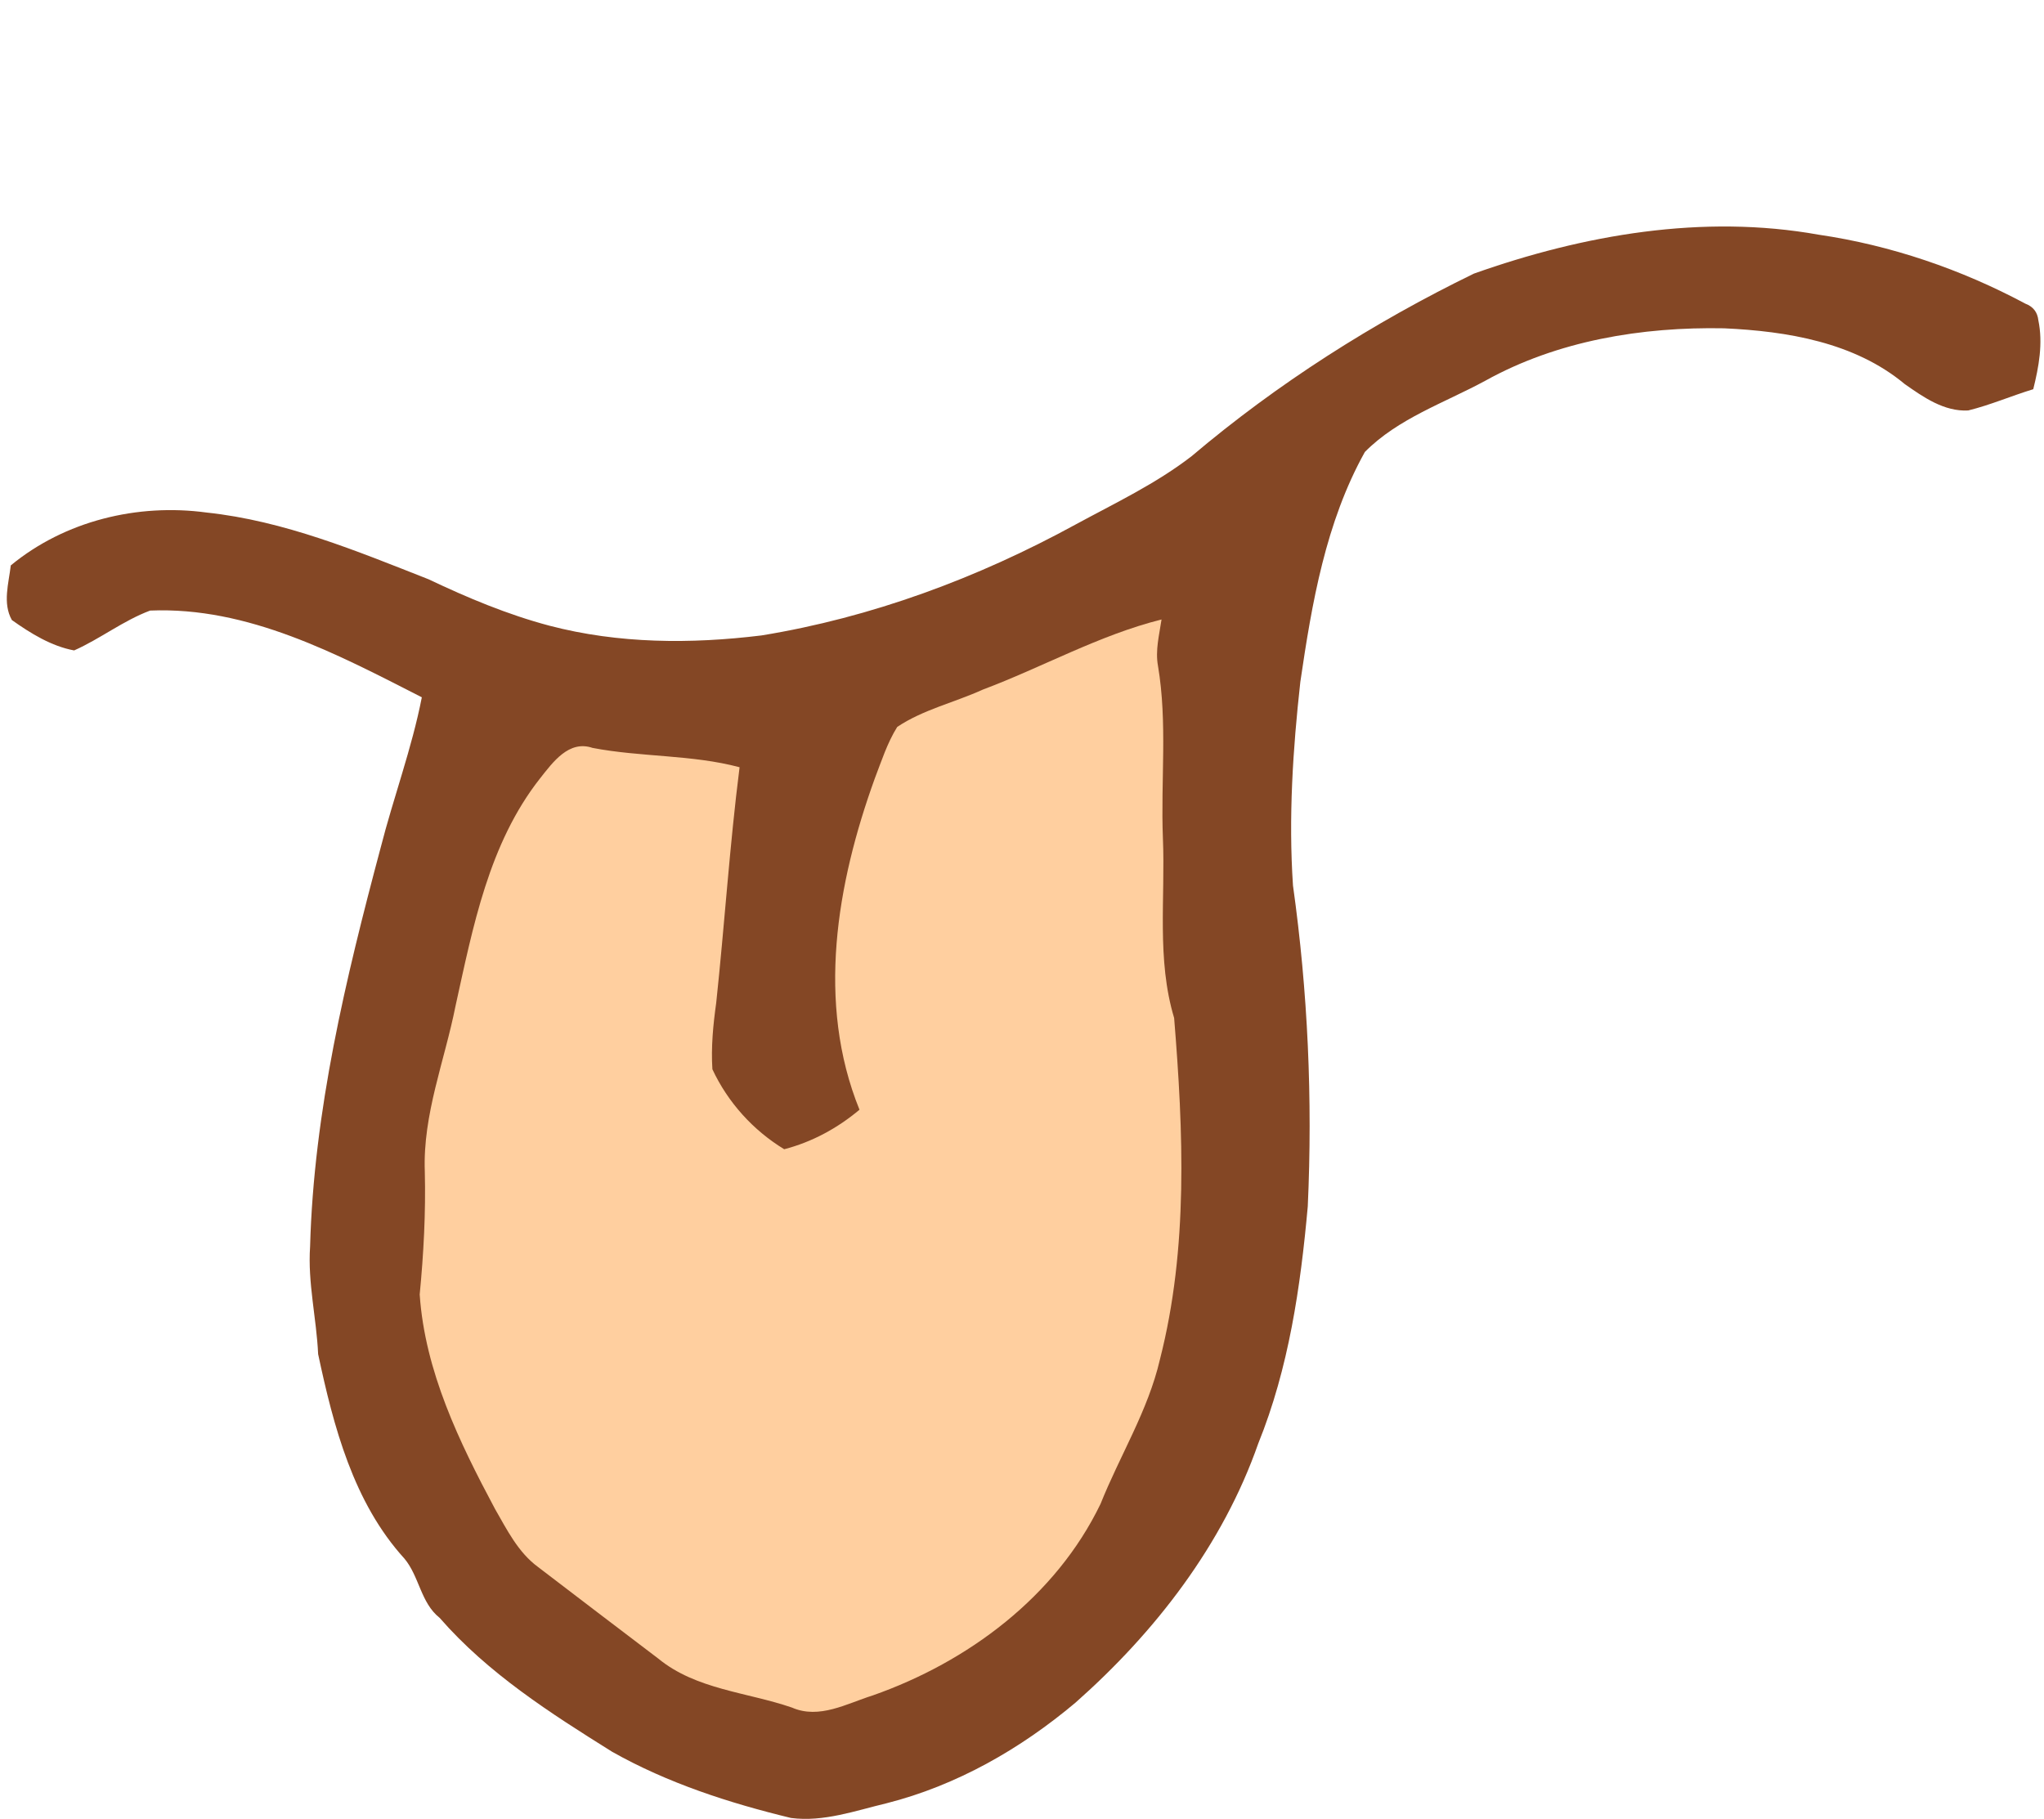
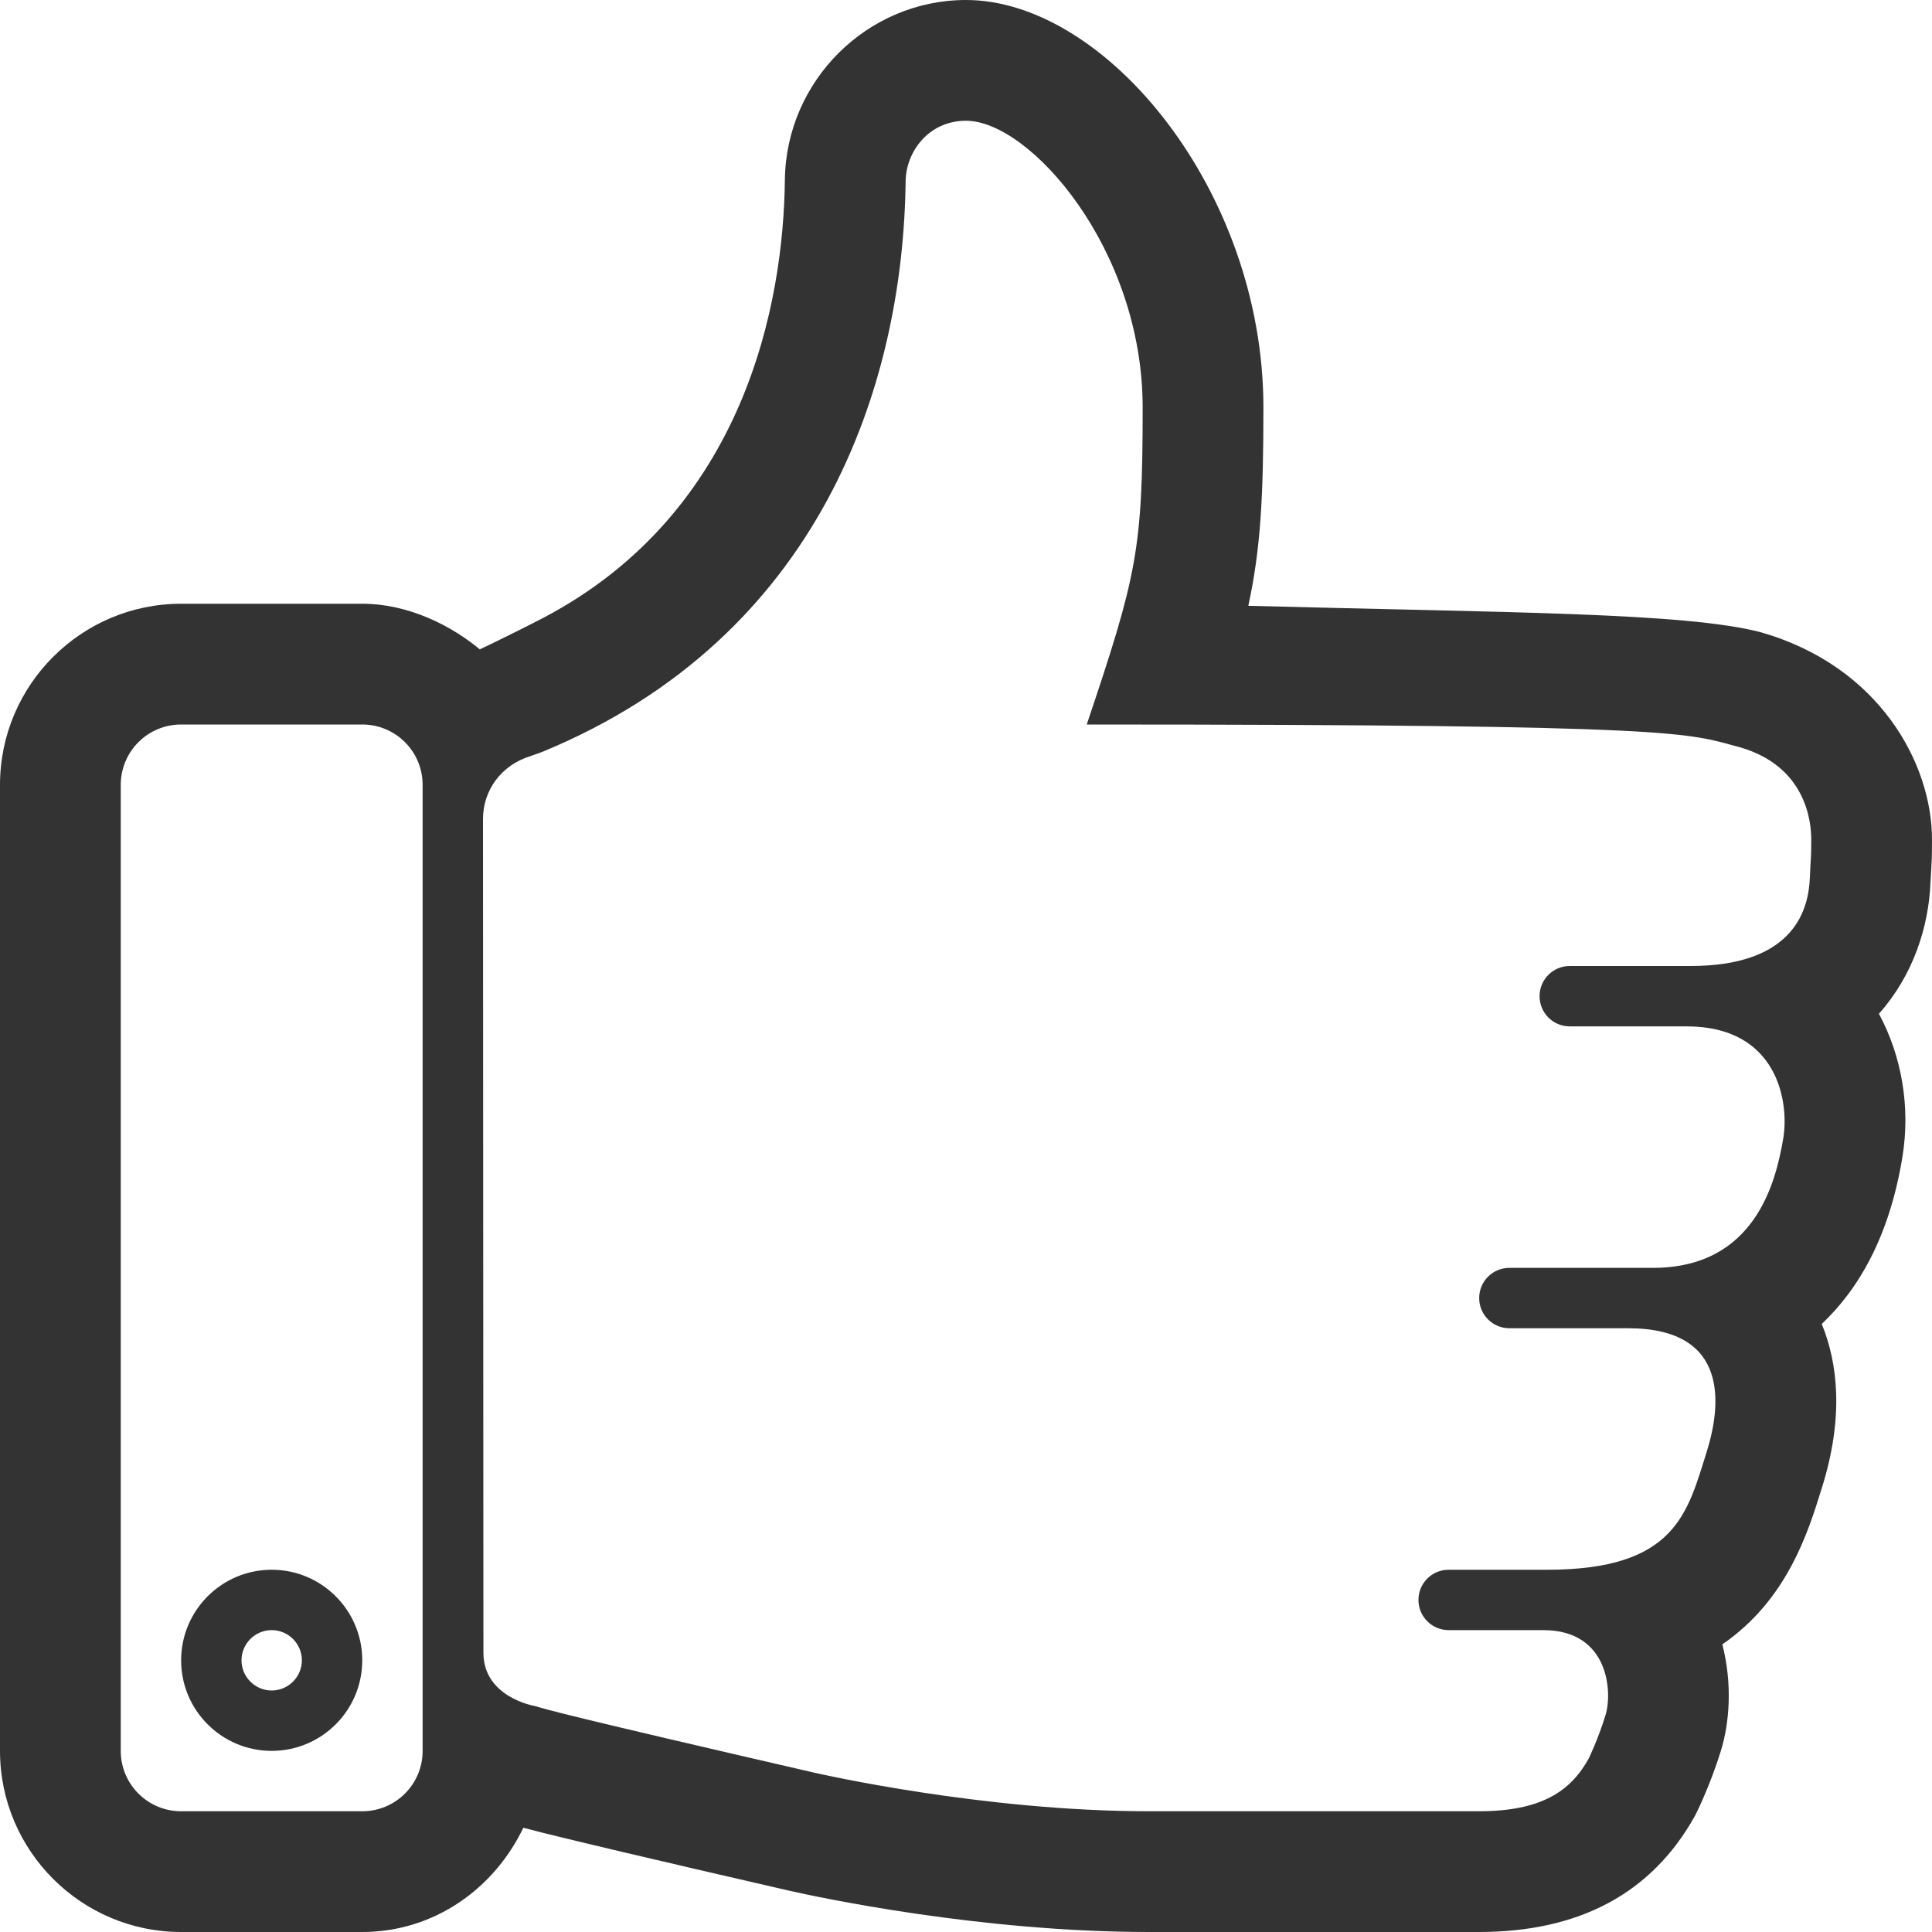
- <svg xmlns="http://www.w3.org/2000/svg" version="1.1" id="Layer_1" x="0px" y="0px" width="300px" height="266.982px" viewBox="0 0 300 266.982" enable-background="new 0 0 300 266.982" xml:space="preserve">
-   <path fill="#844725" d="M216.33,40.16c16.1-5.71,33.609-8.76,50.6-5.71c10.59,1.55,20.91,5.08,30.35,10.13  c1.132,0.43,1.762,1.24,1.892,2.44c0.7,3.38,0.07,6.82-0.75,10.11c-3.21,0.98-6.3,2.32-9.55,3.12c-3.521,0.19-6.57-1.95-9.32-3.88  c-7.34-6.12-17.25-7.76-26.51-8.18c-12.05-0.23-24.45,1.8-35.068,7.71c-5.98,3.24-12.791,5.52-17.65,10.44  c-5.75,10.32-7.78,22.19-9.471,33.74c-1.101,9.91-1.75,19.93-1.08,29.9c2.189,15.6,2.891,31.379,2.17,47.1  c-1.061,11.83-2.789,23.74-7.271,34.811c-5.198,14.851-15.101,27.659-26.8,38.01c-8.08,6.811-17.47,12.181-27.75,14.789  c-4.58,1.092-9.25,2.78-14.02,2.16c-9.08-2.199-18.09-5.108-26.26-9.72c-9.07-5.67-18.22-11.51-25.31-19.649  c-2.8-2.221-2.97-6.069-5.18-8.711c-7.49-8.229-10.4-19.398-12.66-30.01c-0.24-5.279-1.54-10.46-1.18-15.779  c0.54-19.859,5.23-39.34,10.34-58.489c1.89-7.42,4.59-14.62,6.06-22.14c-12.42-6.34-25.52-13.33-39.88-12.73  c-3.95,1.48-7.31,4.14-11.15,5.85c-3.32-0.61-6.4-2.51-9.14-4.46c-1.39-2.47-0.46-5.4-0.16-8.02c7.95-6.55,18.62-9.13,28.74-7.76  c11.38,1.21,22.04,5.65,32.59,9.8c5.72,2.72,11.59,5.18,17.73,6.81c10.16,2.66,20.76,2.7,31.12,1.43  c16.15-2.63,31.72-8.42,46.061-16.26c5.8-3.15,11.83-6,17.07-10.05C187.49,56.3,201.5,47.38,216.33,40.16z" />
-   <path fill="#FFCF9F" d="M144.23,101.23c8.79-3.3,17.1-8.01,26.25-10.3c-0.33,2.25-0.94,4.53-0.521,6.81  c1.41,8.36,0.391,16.85,0.721,25.27c0.369,8.82-0.939,17.801,1.649,26.41c1.351,16.66,2.101,33.79-2.091,50.15  c-1.739,7.5-5.881,14.09-8.711,21.18c-6.559,13.59-19.438,23.2-33.458,28.12c-3.8,1.19-7.83,3.53-11.84,1.771  c-6.57-2.261-14.08-2.631-19.63-7.201c-5.89-4.459-11.76-8.948-17.63-13.43c-2.92-2.14-4.56-5.47-6.32-8.529  c-5.24-9.811-10.28-20.199-11.05-31.471c0.58-6,0.9-12.02,0.75-18.05c-0.31-8.37,2.91-16.229,4.51-24.31  c2.56-11.58,4.88-23.84,12.41-33.4c1.87-2.36,4.22-5.66,7.7-4.47c7.13,1.37,14.57,0.97,21.58,2.84  c-1.46,11.48-2.2,23.069-3.43,34.58c-0.45,3.229-0.77,6.5-0.56,9.75c2.26,4.85,5.97,8.96,10.54,11.739  c4.09-1.061,7.82-3.09,11.05-5.799c-6.37-15.701-3.34-33.182,2.24-48.611c0.99-2.57,1.83-5.23,3.3-7.58  C135.5,104.15,140.08,103.12,144.23,101.23z" />
+ <svg xmlns="http://www.w3.org/2000/svg" enable-background="new 0 0 32 32" height="32px" id="Layer_1" version="1.1" viewBox="0 0 32 32" width="32px" xml:space="preserve">
+   <g id="like">
+     <path clip-rule="evenodd" d="M29.164,10.472c-1.25-0.328-4.189-0.324-8.488-0.438   c0.203-0.938,0.25-1.784,0.25-3.286C20.926,3.16,18.312,0,16,0c-1.633,0-2.979,1.335-3,2.977c-0.022,2.014-0.645,5.492-4,7.256   c-0.246,0.13-0.95,0.477-1.053,0.522L8,10.8C7.475,10.347,6.747,10,6,10H3c-1.654,0-3,1.346-3,3v16c0,1.654,1.346,3,3,3h3   c1.19,0,2.186-0.719,2.668-1.727c0.012,0.004,0.033,0.01,0.047,0.012c0.066,0.018,0.144,0.037,0.239,0.062   C8.972,30.352,8.981,30.354,9,30.359c0.576,0.143,1.685,0.408,4.055,0.953C13.563,31.428,16.247,32,19.027,32h5.467   c1.666,0,2.867-0.641,3.582-1.928c0.01-0.02,0.24-0.469,0.428-1.076c0.141-0.457,0.193-1.104,0.023-1.76   c1.074-0.738,1.42-1.854,1.645-2.58c0.377-1.191,0.264-2.086,0.002-2.727c0.604-0.57,1.119-1.439,1.336-2.766   c0.135-0.822-0.01-1.668-0.389-2.372c0.566-0.636,0.824-1.436,0.854-2.176l0.012-0.209C31.994,14.275,32,14.194,32,13.906   C32,12.643,31.125,11.032,29.164,10.472z M7,29c0,0.553-0.447,1-1,1H3c-0.553,0-1-0.447-1-1V13c0-0.553,0.447-1,1-1h3   c0.553,0,1,0.447,1,1V29z M29.977,14.535C29.957,15.029,29.75,16,28,16c-1.5,0-2,0-2,0c-0.277,0-0.5,0.224-0.5,0.5S25.723,17,26,17   c0,0,0.438,0,1.938,0s1.697,1.244,1.6,1.844C29.414,19.59,29.064,21,27.375,21C25.688,21,25,21,25,21c-0.277,0-0.5,0.223-0.5,0.5   c0,0.275,0.223,0.5,0.5,0.5c0,0,1.188,0,1.969,0c1.688,0,1.539,1.287,1.297,2.055C27.947,25.064,27.752,26,25.625,26   c-0.719,0-1.631,0-1.631,0c-0.277,0-0.5,0.223-0.5,0.5c0,0.275,0.223,0.5,0.5,0.5c0,0,0.693,0,1.568,0   c1.094,0,1.145,1.035,1.031,1.406c-0.125,0.406-0.273,0.707-0.279,0.721C26.012,29.672,25.525,30,24.494,30h-5.467   c-2.746,0-5.47-0.623-5.54-0.639c-4.154-0.957-4.373-1.031-4.634-1.105c0,0-0.846-0.143-0.846-0.881L8,13.563   c0-0.469,0.299-0.893,0.794-1.042c0.062-0.024,0.146-0.05,0.206-0.075c4.568-1.892,5.959-6.04,6-9.446c0.006-0.479,0.375-1,1-1   c1.057,0,2.926,2.122,2.926,4.748C18.926,9.119,18.83,9.529,18,12c10,0,9.93,0.144,10.812,0.375C29.906,12.688,30,13.594,30,13.906   C30,14.249,29.99,14.199,29.977,14.535z" fill="#333333" fill-rule="evenodd" />
+     <path clip-rule="evenodd" d="M4.5,26C3.672,26,3,26.672,3,27.5S3.672,29,4.5,29   S6,28.328,6,27.5S5.328,26,4.5,26z M4.5,28C4.225,28,4,27.775,4,27.5S4.225,27,4.5,27S5,27.225,5,27.5S4.775,28,4.5,28z" fill="#333333" fill-rule="evenodd" />
+   </g>
</svg>
